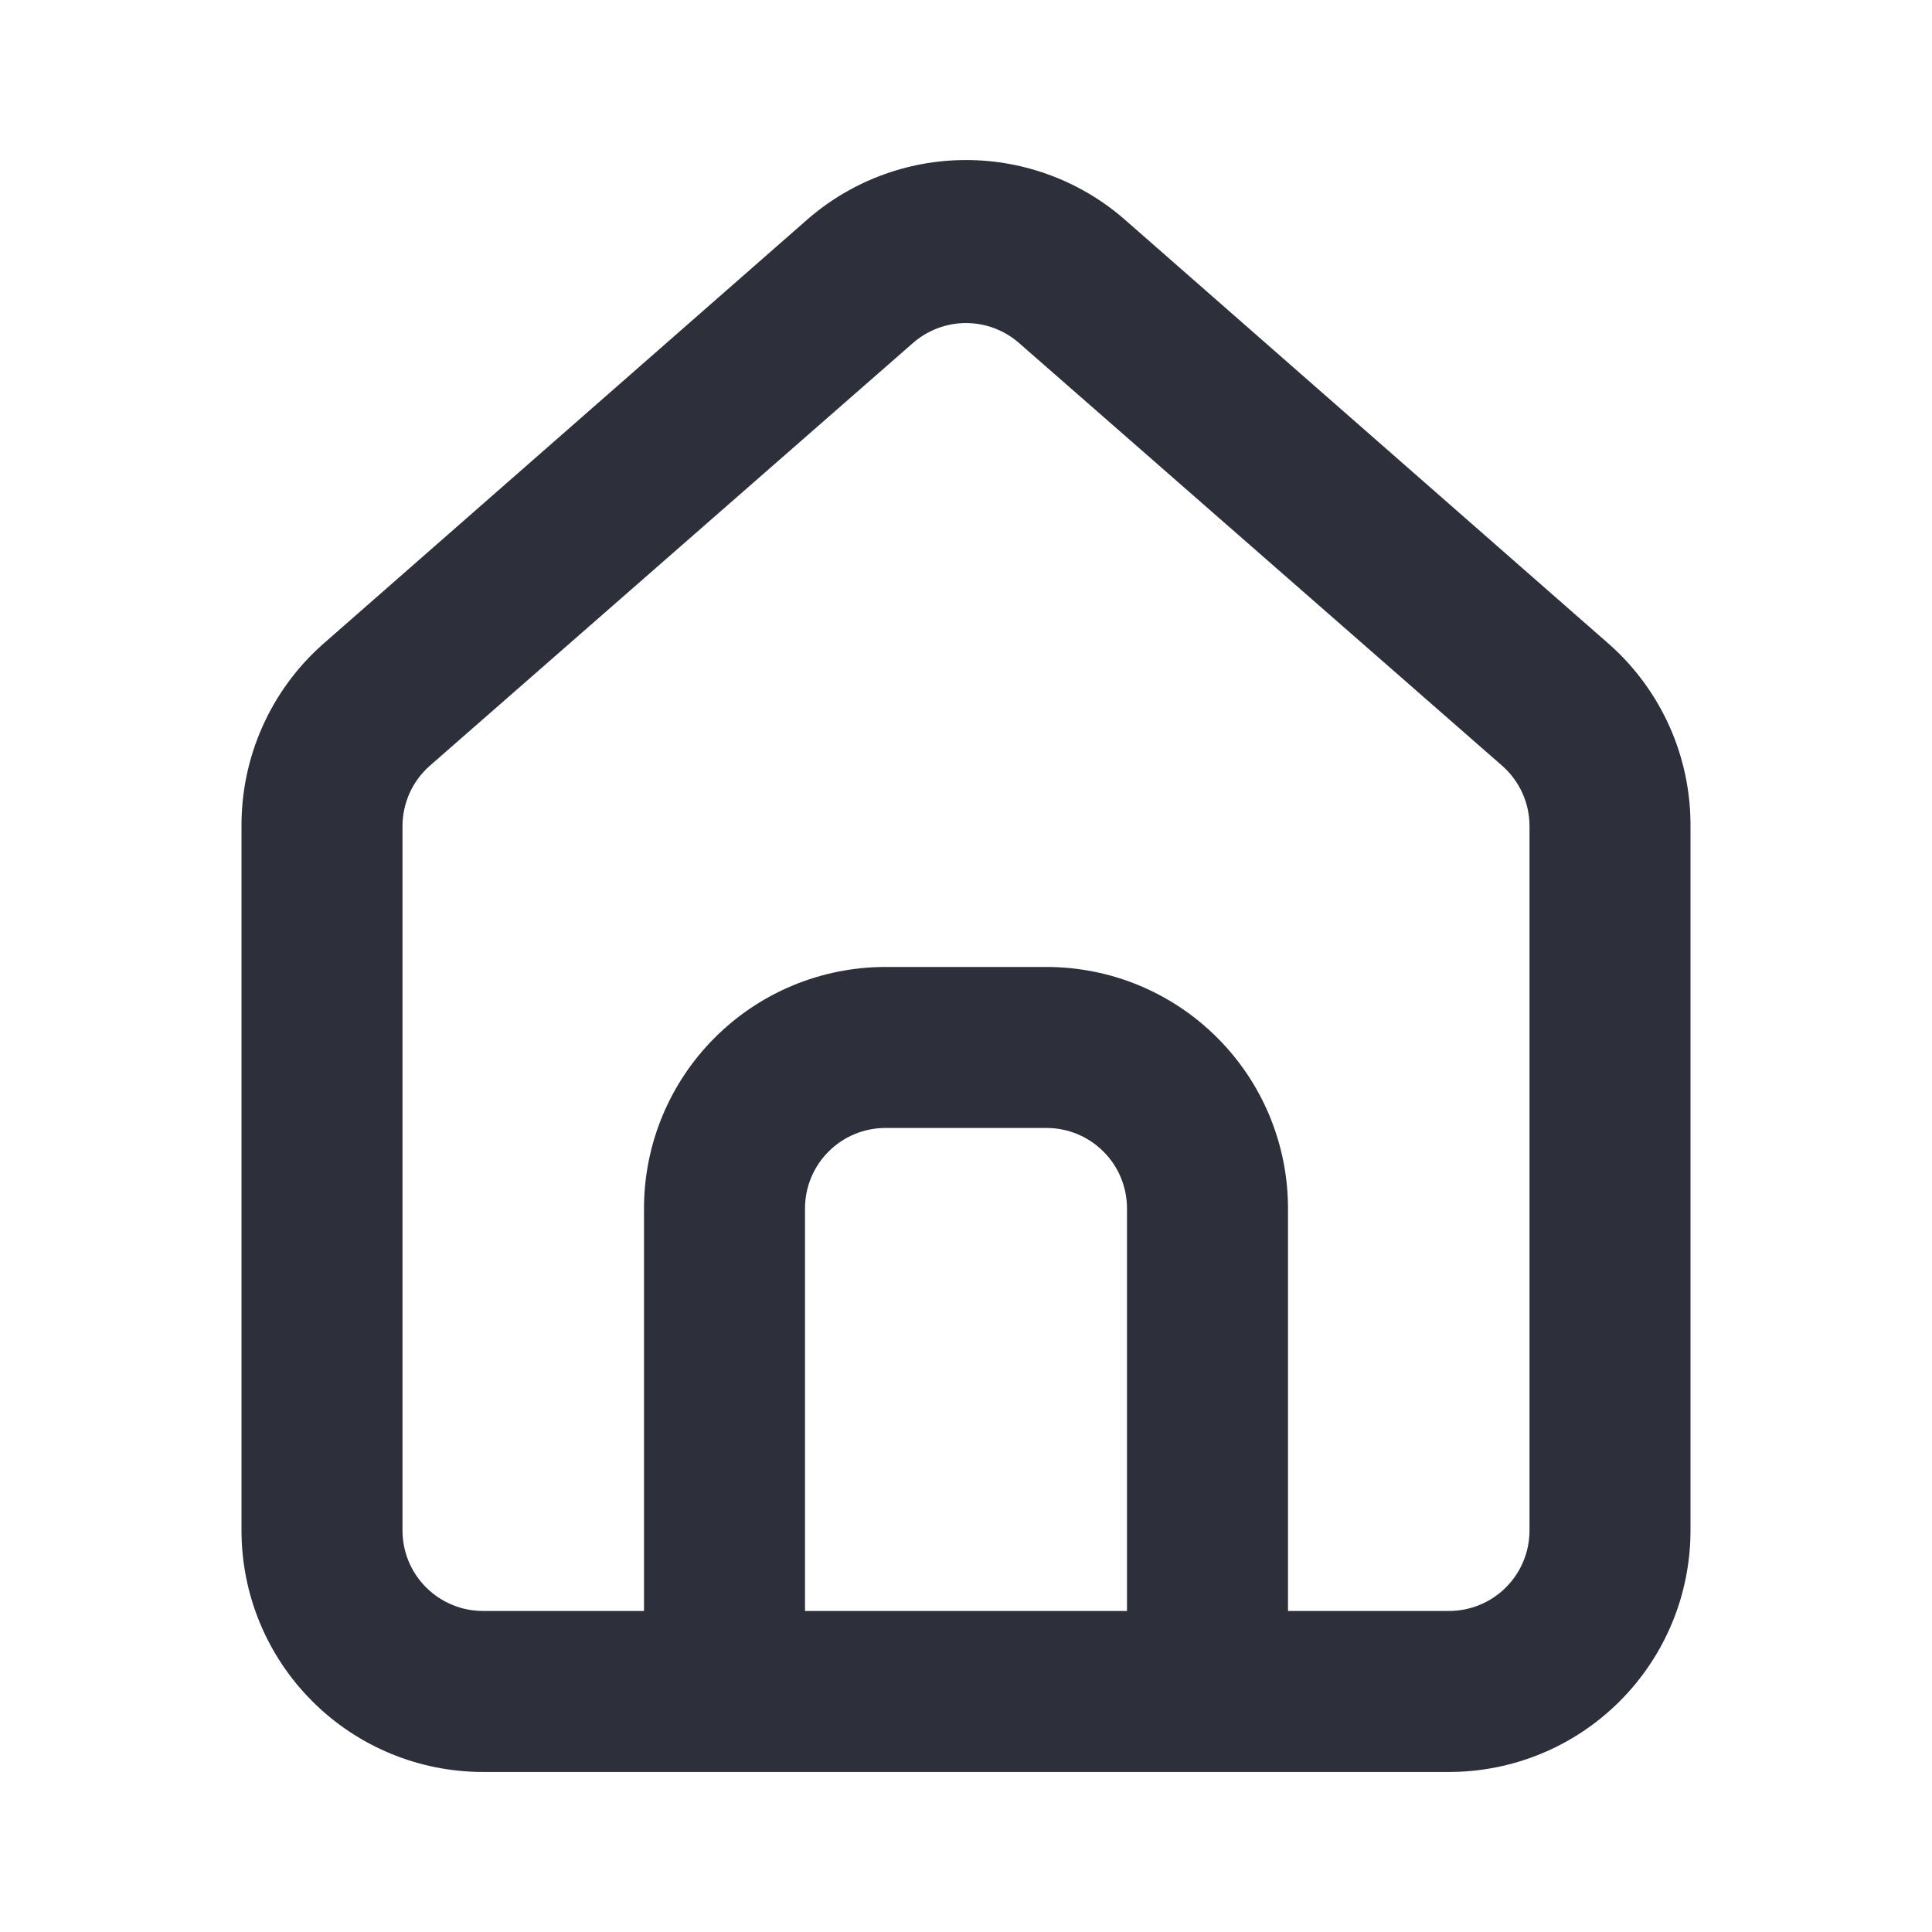
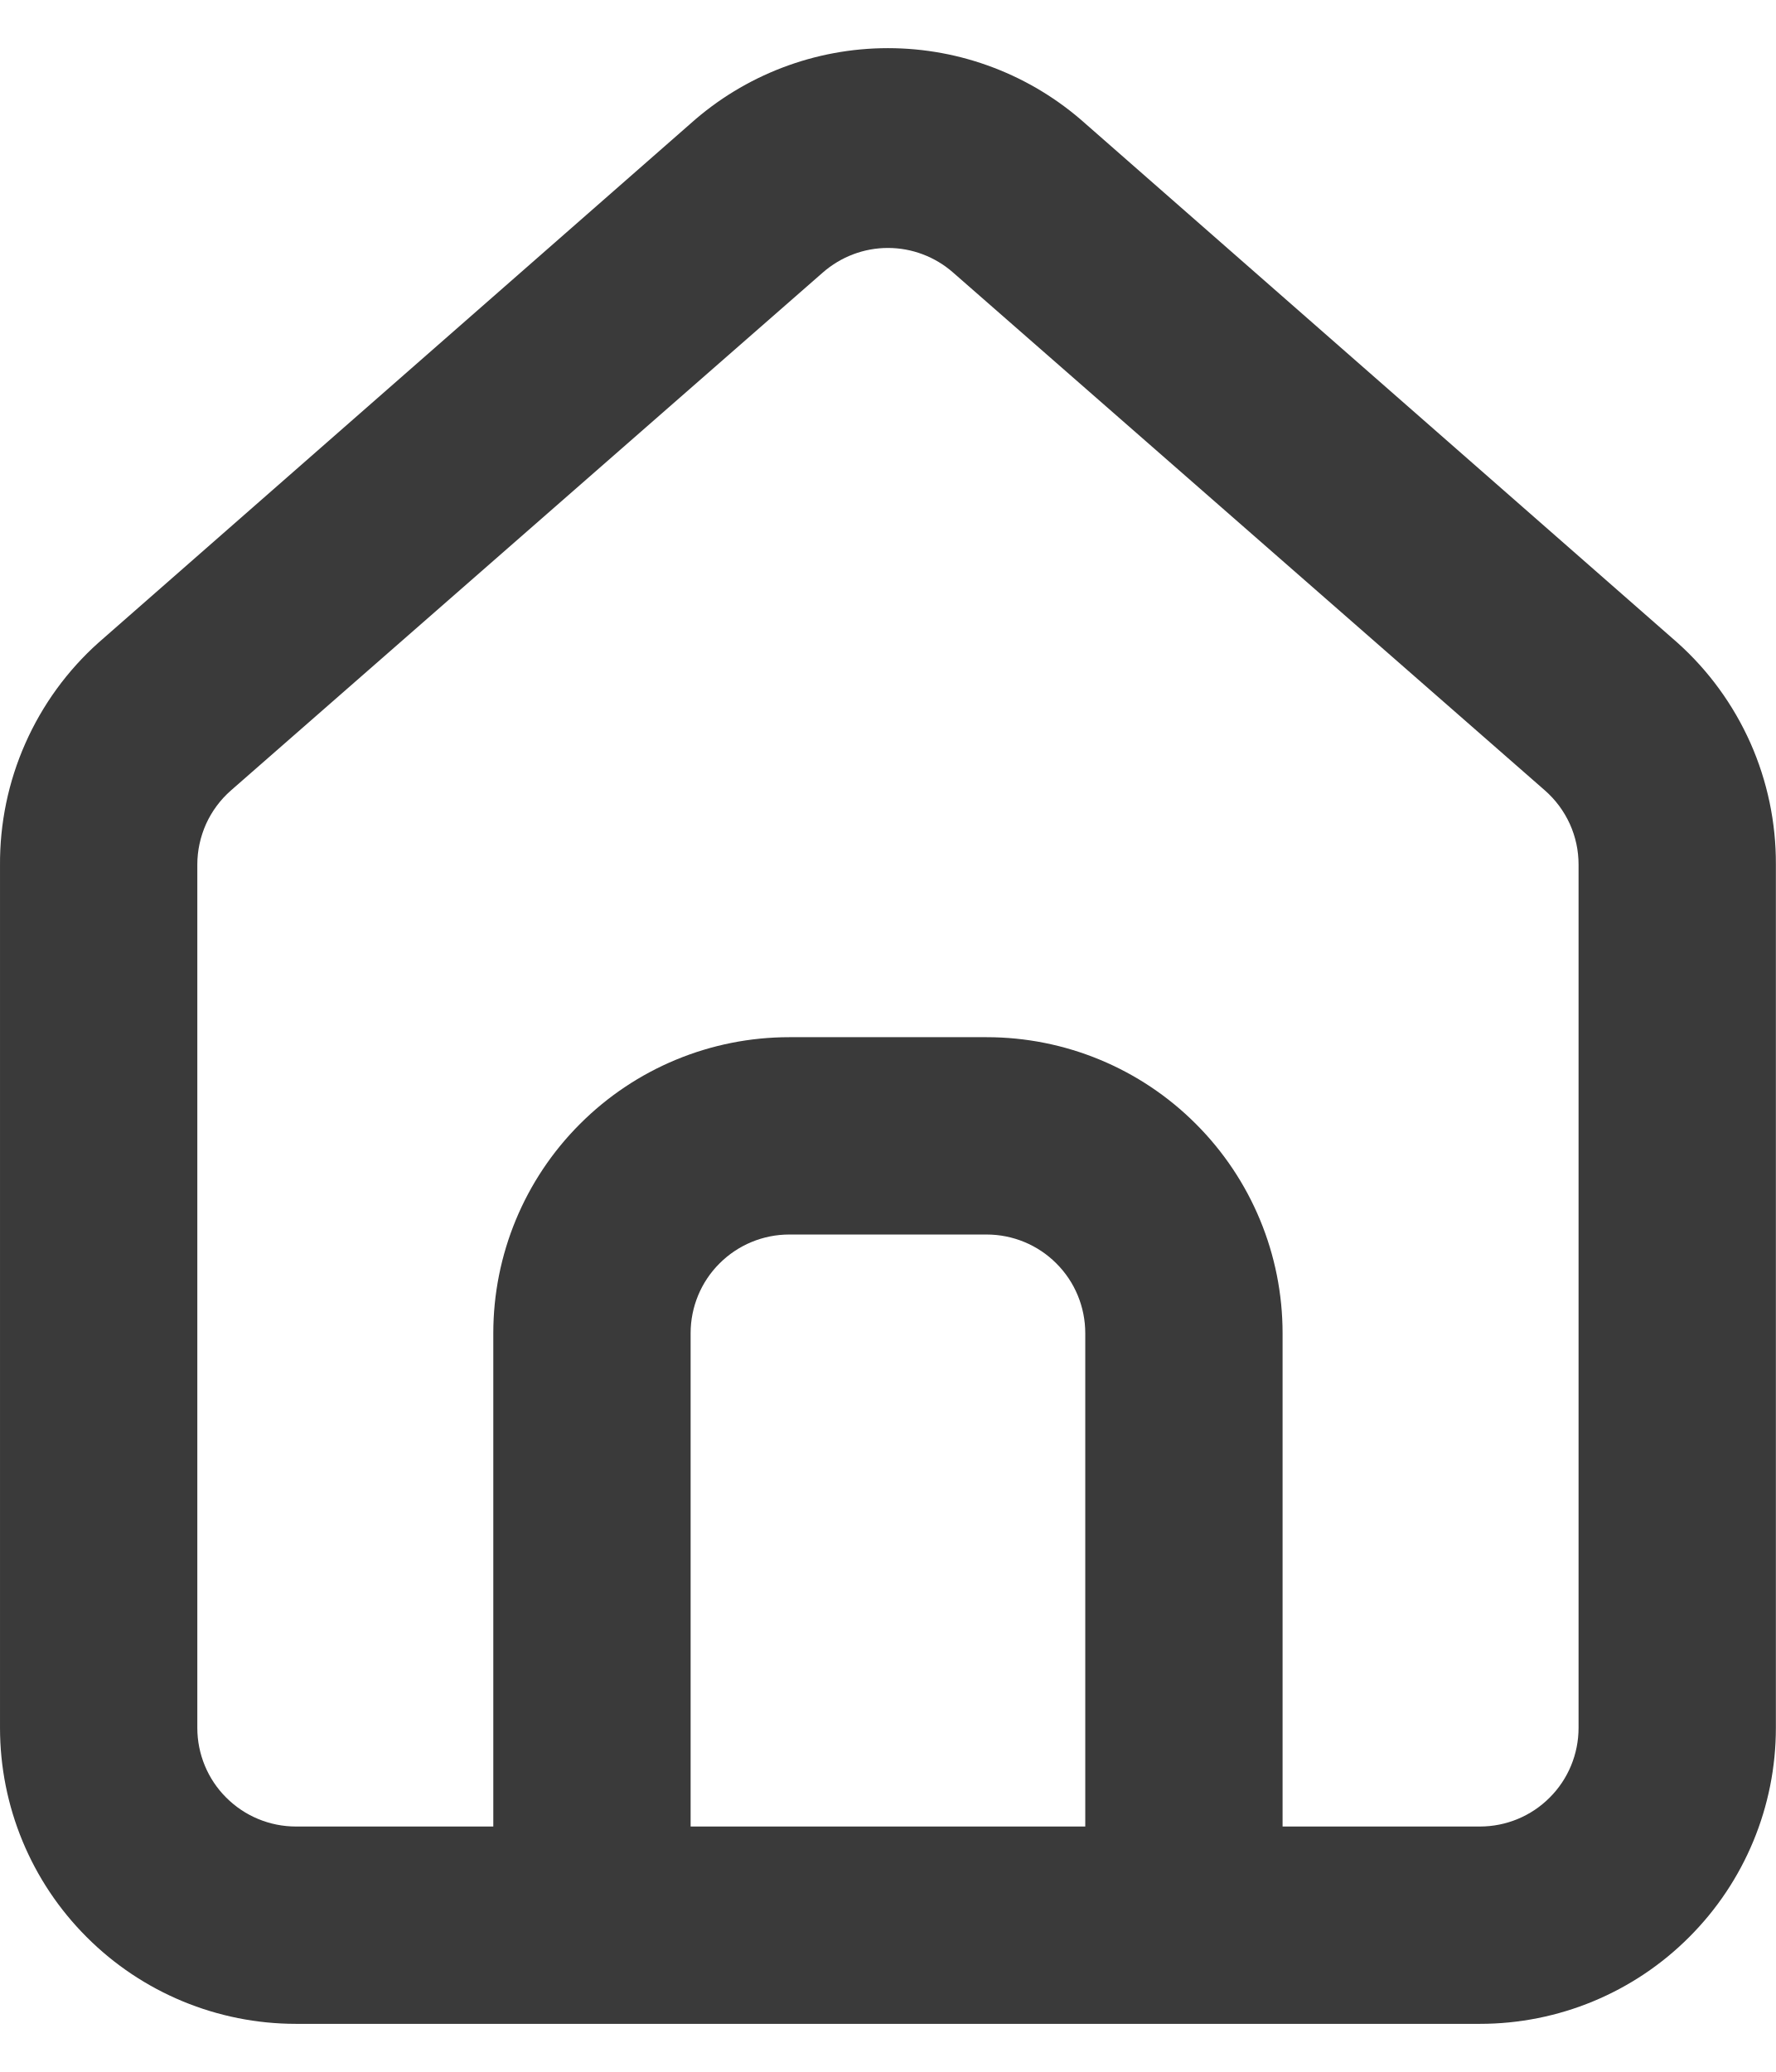
- <svg xmlns="http://www.w3.org/2000/svg" width="24" height="24" viewBox="0 0 24 24" fill="none">
-   <path d="M20 8.012L14 2.752C13.45 2.26 12.738 1.988 12 1.988C11.262 1.988 10.55 2.26 10 2.752L4 8.012C3.682 8.296 3.429 8.645 3.257 9.034C3.084 9.424 2.997 9.846 3 10.272V19.012C3 19.808 3.316 20.571 3.879 21.133C4.441 21.696 5.204 22.012 6 22.012H18C18.796 22.012 19.559 21.696 20.121 21.133C20.684 20.571 21 19.808 21 19.012V10.262C21.002 9.838 20.914 9.418 20.742 9.03C20.569 8.642 20.317 8.295 20 8.012V8.012ZM14 20.012H10V15.012C10 14.747 10.105 14.492 10.293 14.305C10.48 14.117 10.735 14.012 11 14.012H13C13.265 14.012 13.52 14.117 13.707 14.305C13.895 14.492 14 14.747 14 15.012V20.012ZM19 19.012C19 19.277 18.895 19.532 18.707 19.719C18.52 19.907 18.265 20.012 18 20.012H16V15.012C16 14.216 15.684 13.453 15.121 12.891C14.559 12.328 13.796 12.012 13 12.012H11C10.204 12.012 9.441 12.328 8.879 12.891C8.316 13.453 8 14.216 8 15.012V20.012H6C5.735 20.012 5.481 19.907 5.293 19.719C5.105 19.532 5 19.277 5 19.012V10.262C5 10.12 5.031 9.98 5.089 9.85C5.148 9.721 5.233 9.606 5.34 9.512L11.34 4.262C11.523 4.102 11.757 4.013 12 4.013C12.243 4.013 12.478 4.102 12.66 4.262L18.66 9.512C18.767 9.606 18.852 9.721 18.911 9.85C18.97 9.98 19 10.12 19 10.262V19.012Z" fill="#2D303A" />
+ <svg xmlns="http://www.w3.org/2000/svg" class="home-icon" width="18" height="21" viewBox="0 0 18 21" fill="none">
+   <path d="M17 6.512L11 1.252C10.45 0.76 9.738 0.488 9 0.488C8.262 0.488 7.55 0.76 7 1.252L1 6.512C0.682 6.796 0.429 7.145 0.257 7.534C0.084 7.924 -0.003 8.346 9.47941e-05 8.772V17.512C9.47941e-05 18.308 0.316 19.071 0.879 19.633C1.441 20.196 2.204 20.512 3 20.512H15C15.796 20.512 16.559 20.196 17.121 19.633C17.684 19.071 18 18.308 18 17.512V8.762C18.002 8.338 17.914 7.918 17.742 7.53C17.569 7.142 17.317 6.795 17 6.512ZM11 18.512H7V13.512C7 13.247 7.105 12.992 7.293 12.805C7.481 12.617 7.735 12.512 8 12.512H10C10.265 12.512 10.52 12.617 10.707 12.805C10.895 12.992 11 13.247 11 13.512V18.512ZM16 17.512C16 17.777 15.895 18.032 15.707 18.219C15.52 18.407 15.265 18.512 15 18.512H13V13.512C13 12.716 12.684 11.953 12.121 11.391C11.559 10.828 10.796 10.512 10 10.512H8C7.204 10.512 6.441 10.828 5.879 11.391C5.316 11.953 5 12.716 5 13.512V18.512H3C2.735 18.512 2.481 18.407 2.293 18.219C2.105 18.032 2 17.777 2 17.512V8.762C2 8.62 2.031 8.48 2.089 8.35C2.148 8.221 2.233 8.106 2.34 8.012L8.34 2.762C8.523 2.602 8.757 2.513 9 2.513C9.243 2.513 9.478 2.602 9.66 2.762L15.66 8.012C15.767 8.106 15.852 8.221 15.911 8.35C15.97 8.48 16 8.62 16 8.762V17.512Z" fill="#3A3A3A" />
</svg>
